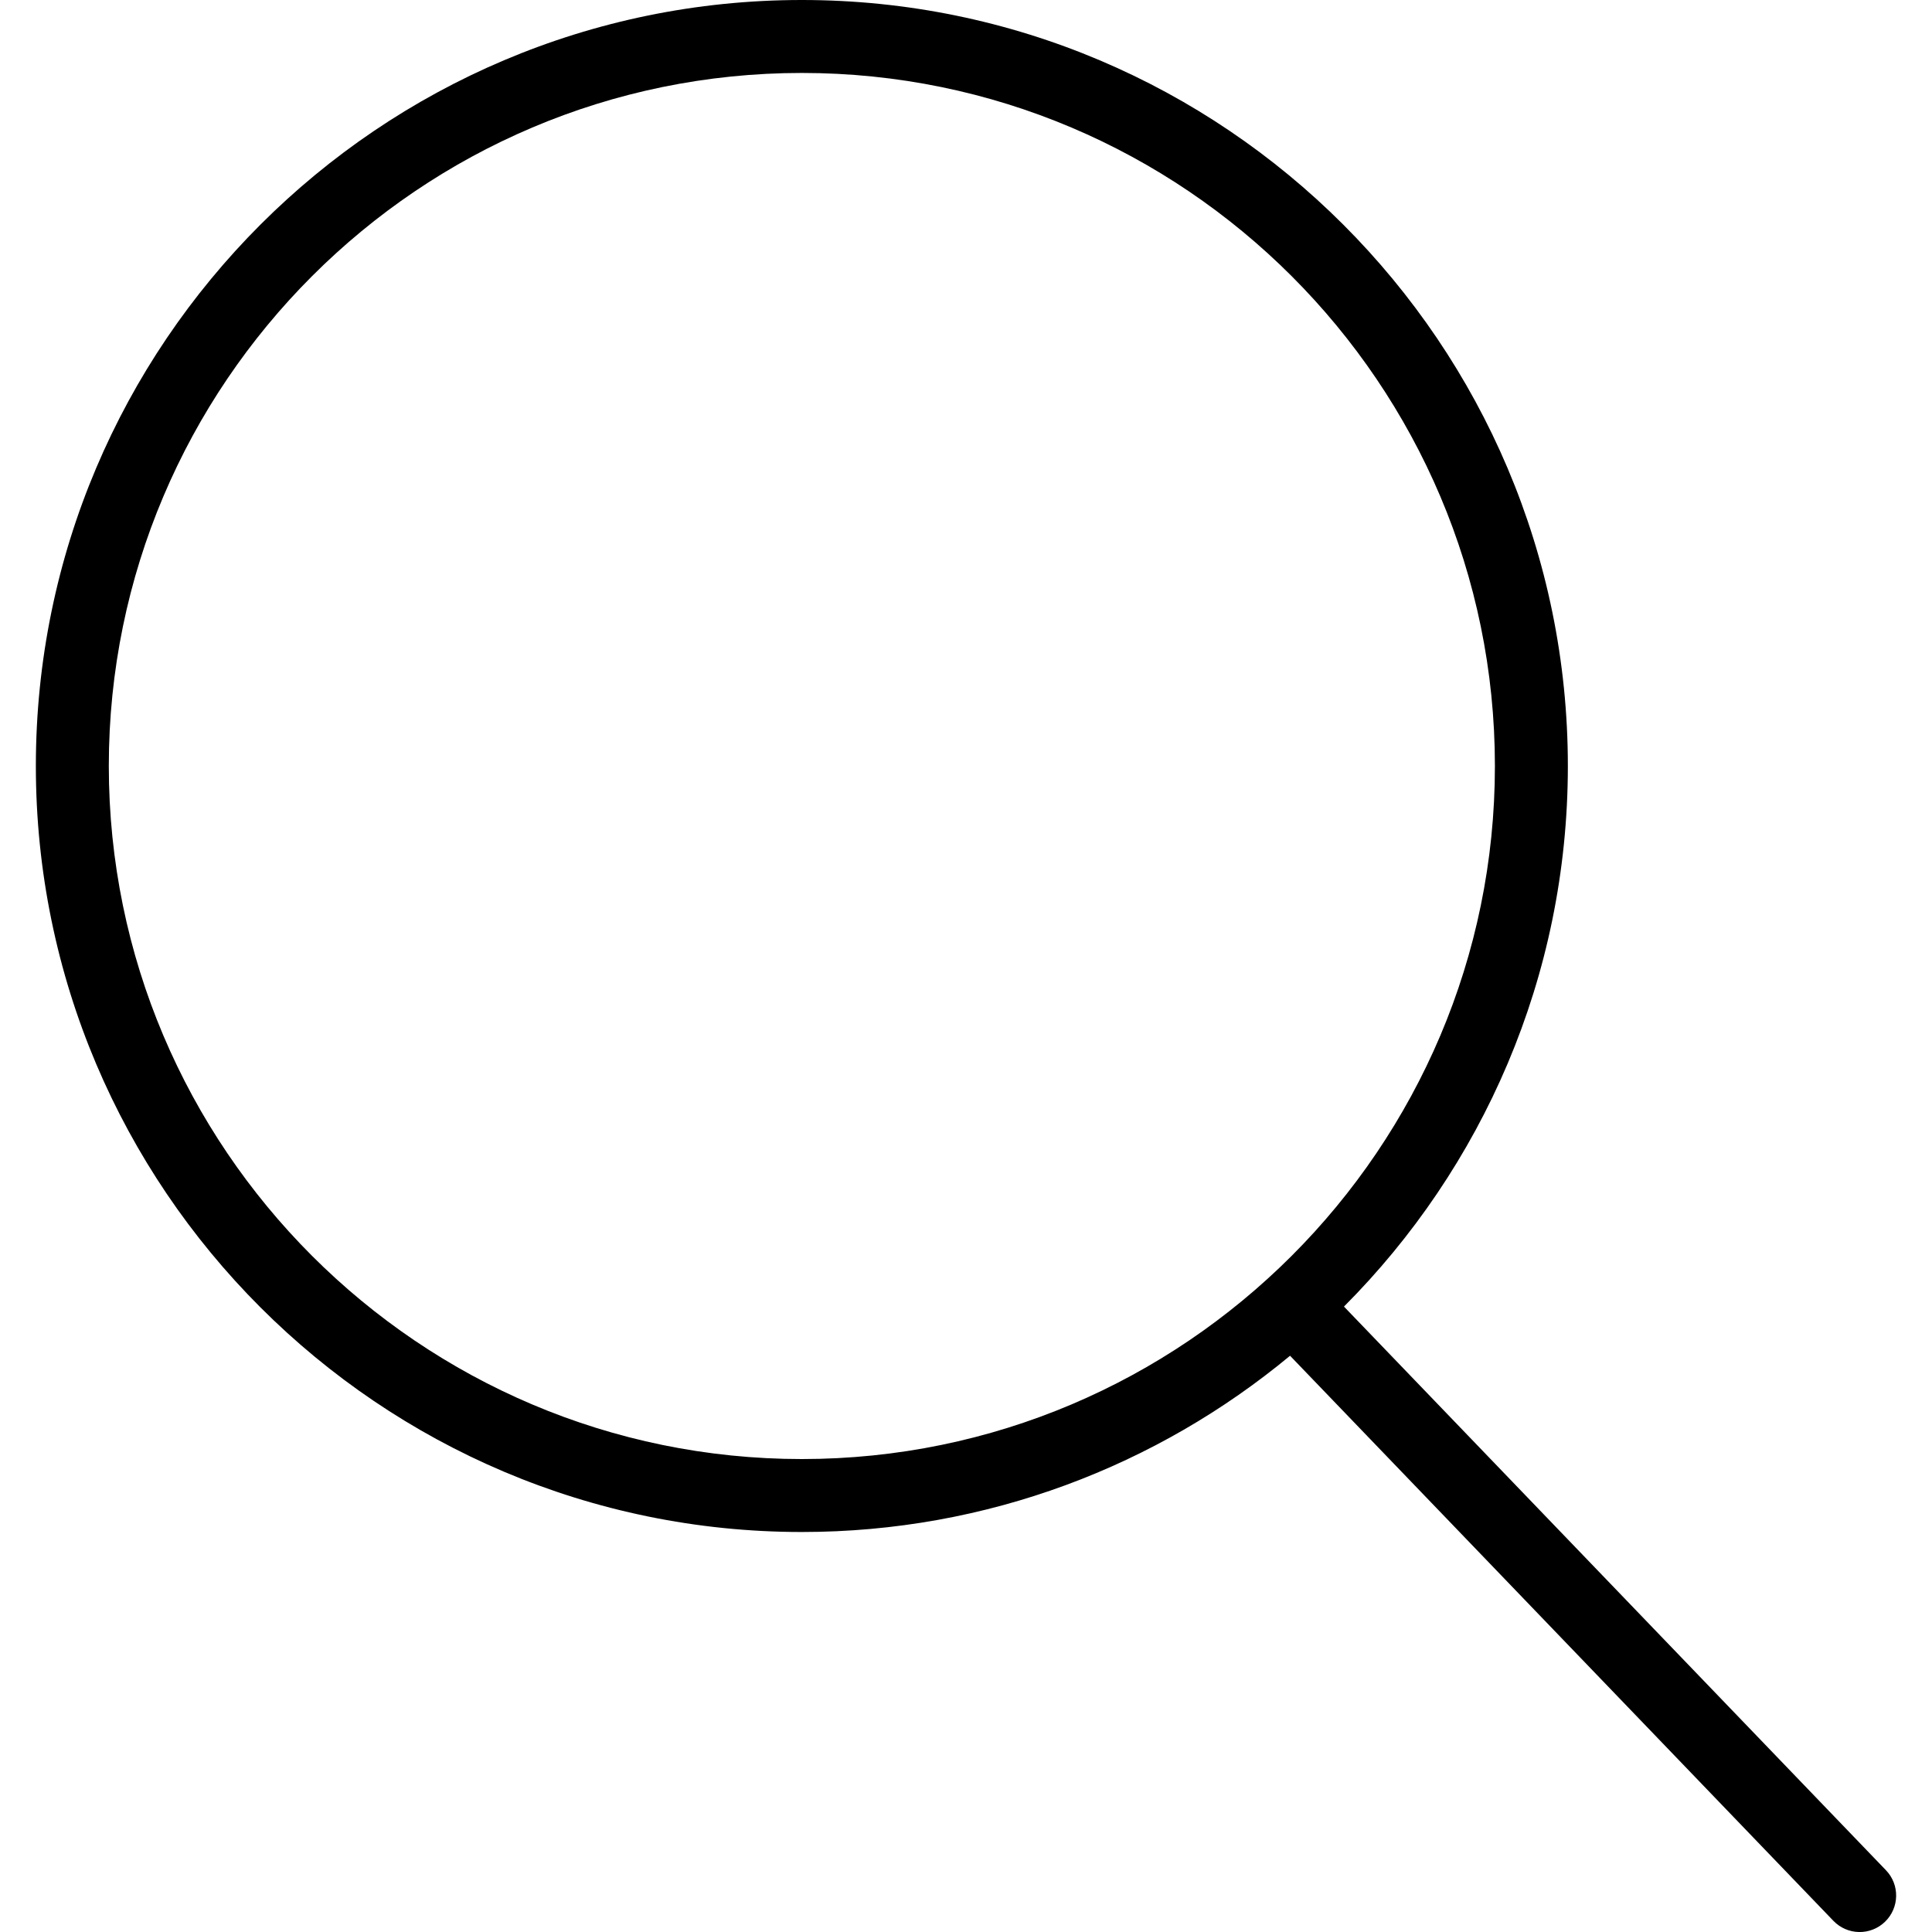
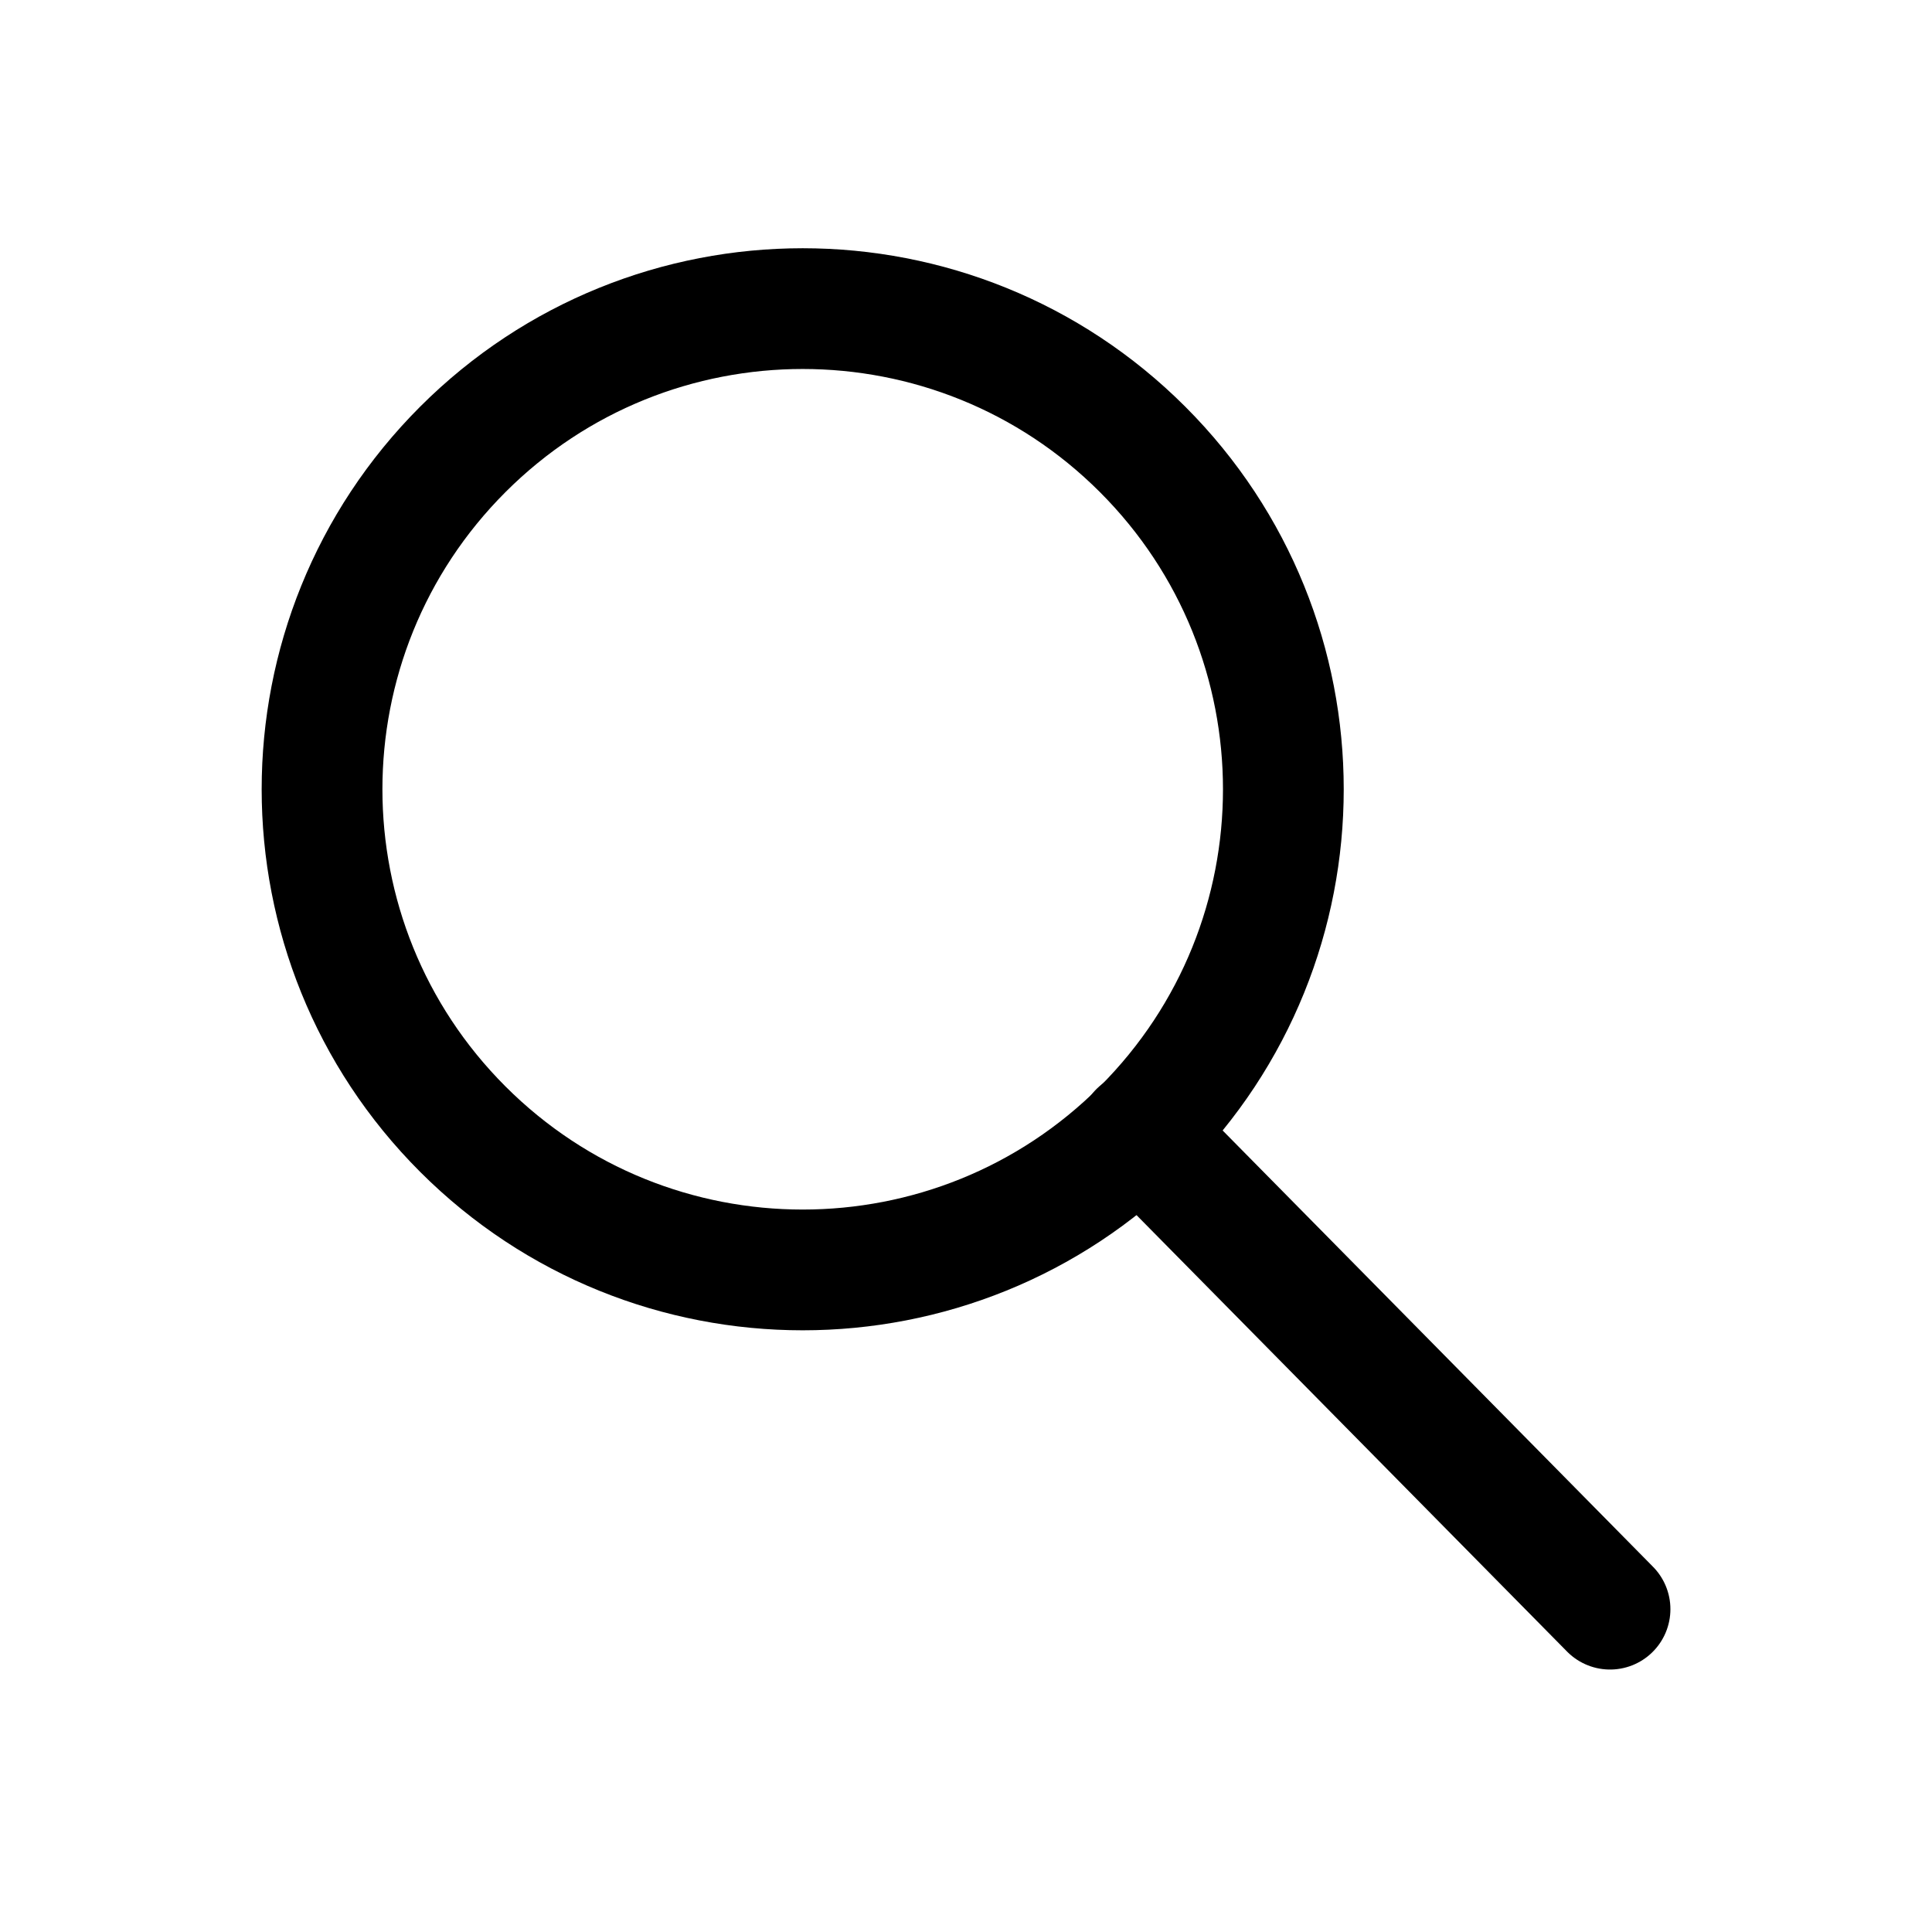
- <svg xmlns="http://www.w3.org/2000/svg" viewBox="0 0 52.966 52.966">
-   <path d="M51.704 51.273L36.845 35.82c3.79-3.801 6.138-9.041 6.138-14.82 0-11.58-9.42-21-21-21s-21 9.42-21 21 9.42 21 21 21c5.083 0 9.748-1.817 13.384-4.832l14.895 15.491a.998.998 0 0 0 1.414.028 1 1 0 0 0 .028-1.414zM21.983 40c-10.477 0-19-8.523-19-19s8.523-19 19-19 19 8.523 19 19-8.524 19-19 19z" />
+ <svg xmlns="http://www.w3.org/2000/svg" viewBox="0 0 20 20">
+   <path fill="none" stroke="currentColor" stroke-linejoin="round" stroke-linecap="round" stroke-miterlimit="4" stroke-width="1.25" d="M11.828 4.652c1.943 1.943 1.943 5.094 0 7.037s-5.094 1.943-7.037 0c-1.943-1.943-1.943-5.094 0-7.037s5.094-1.943 7.037 0" />
+   <path fill="none" stroke="currentColor" stroke-linejoin="round" stroke-linecap="round" stroke-miterlimit="4" stroke-width="1.25" d="M11.792 11.716l4.875 4.942" />
</svg>
